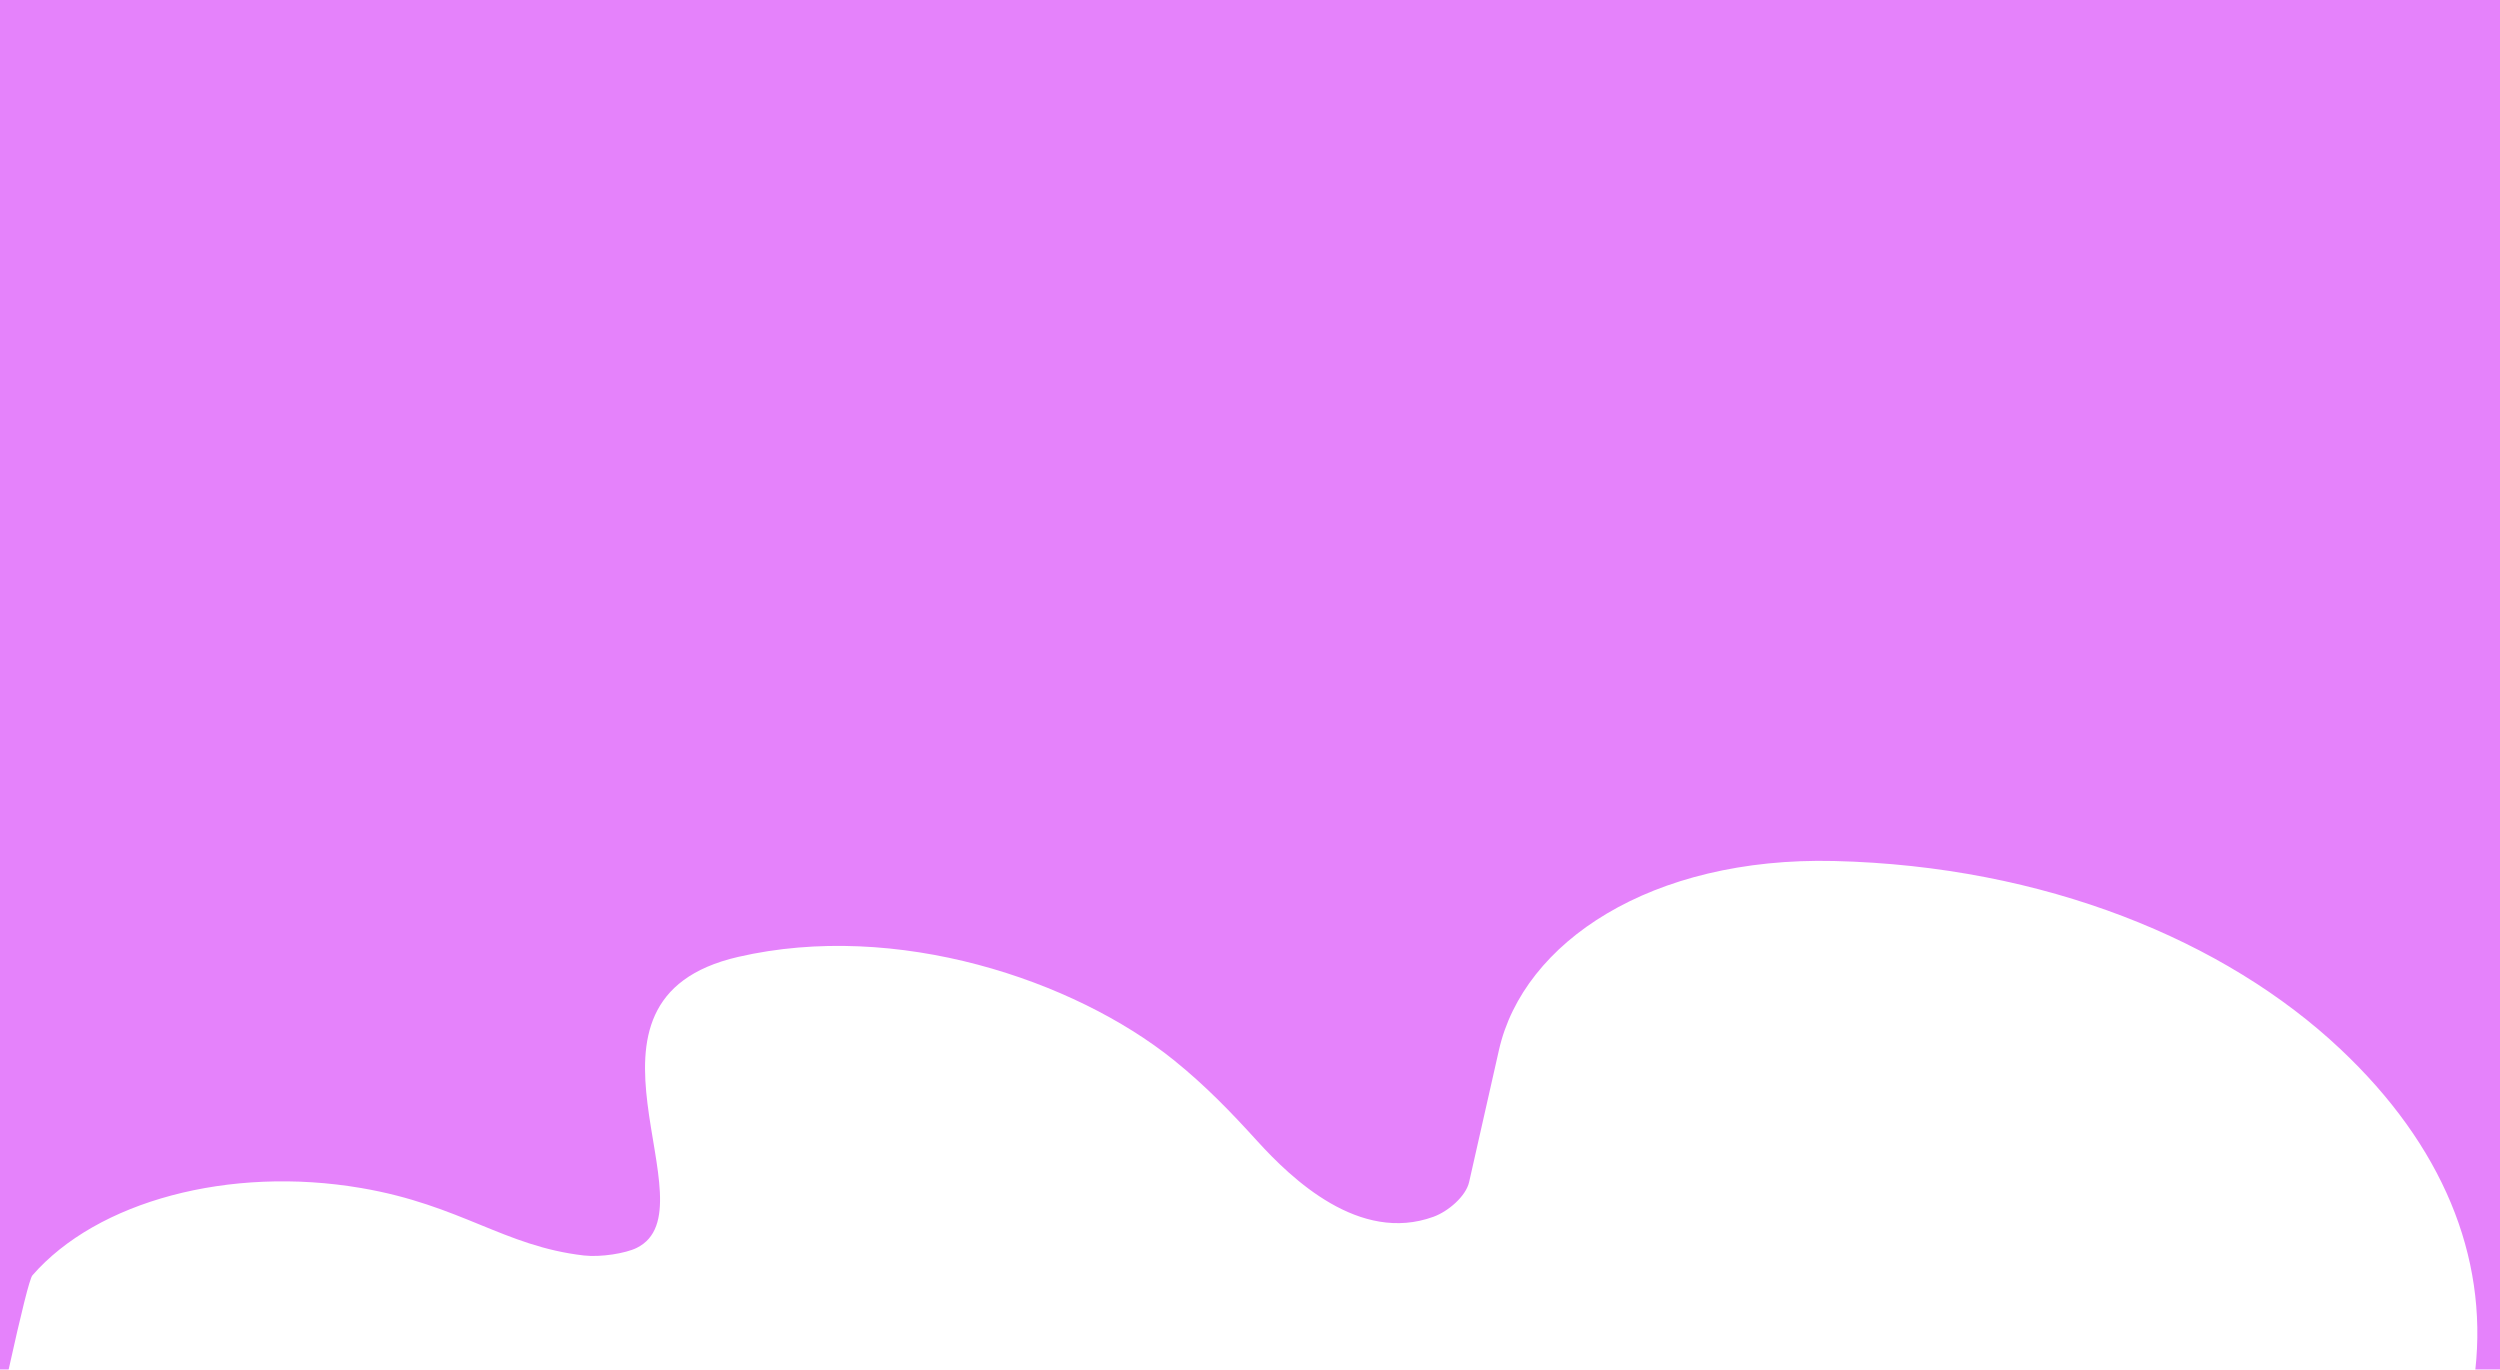
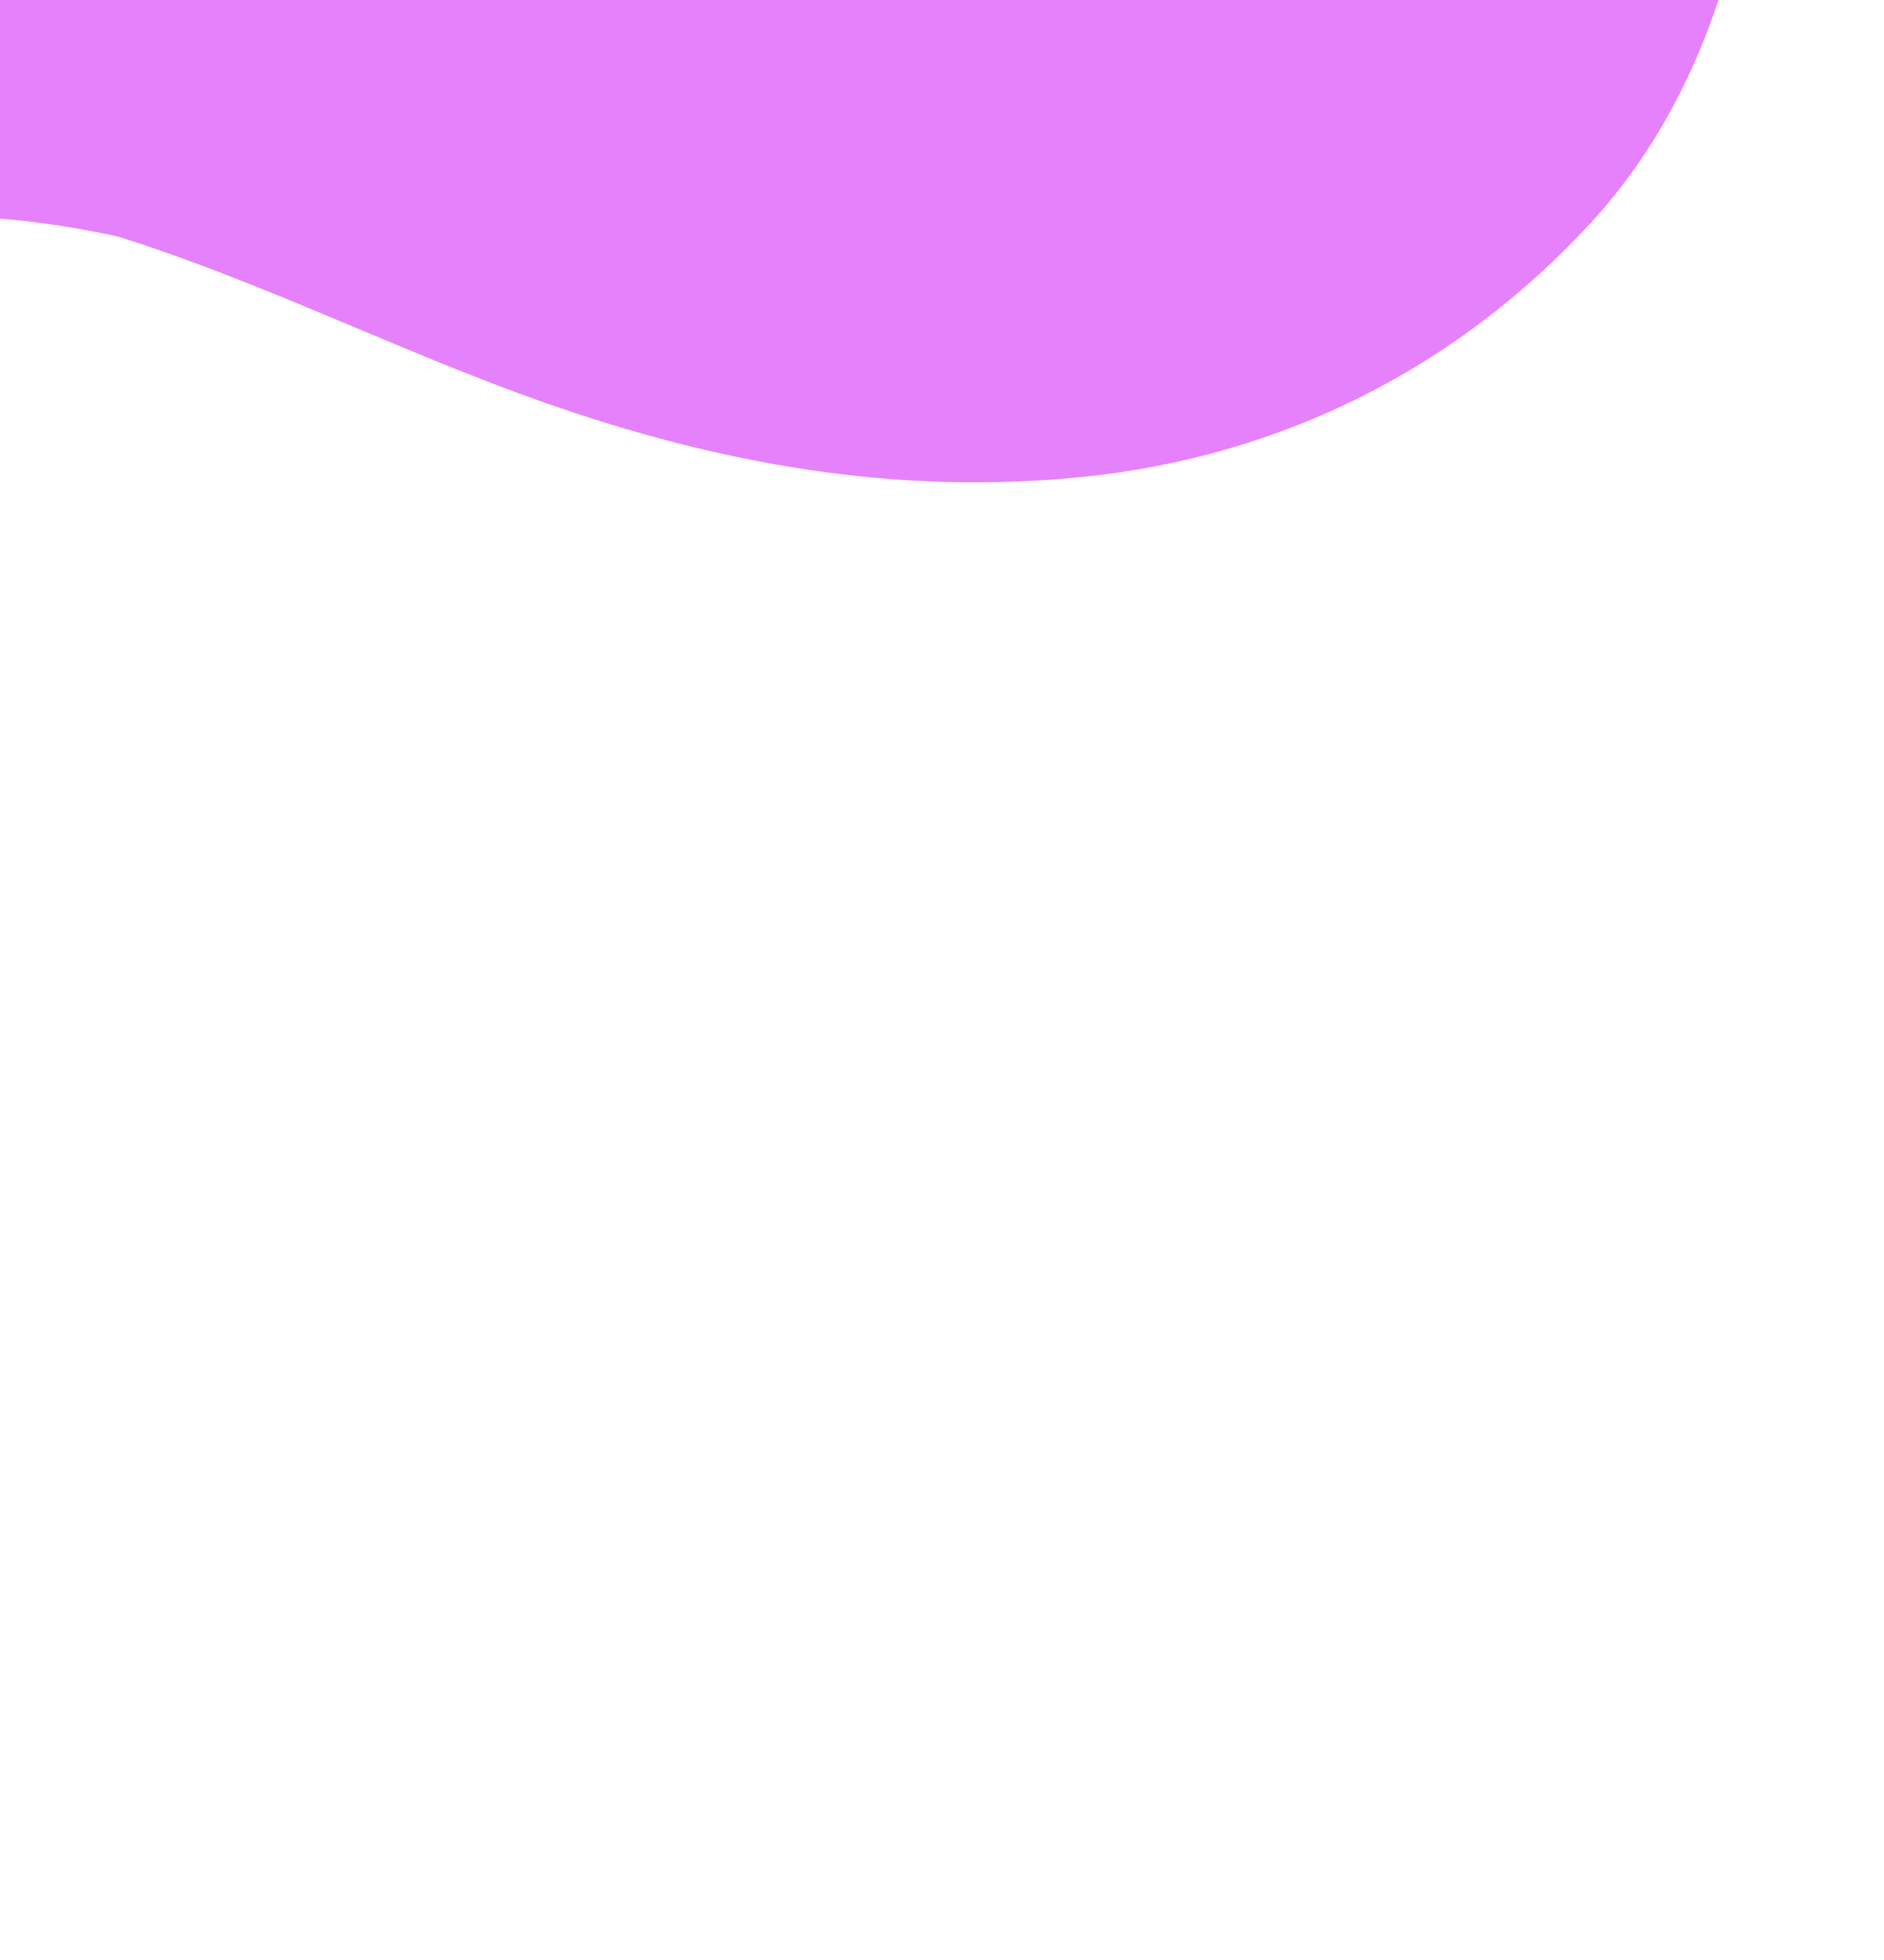
- <svg xmlns="http://www.w3.org/2000/svg" width="931" height="510" viewBox="0 0 931 510" fill="none">
-   <path d="M931 510H921.826C926.419 467.778 909.648 426.543 871.586 390.7C828.703 350.276 761.35 322.492 683.006 320.637C614.896 319.036 567.283 350.85 558.208 391.038L547.098 440.211C545.889 445.487 539.372 451.093 533.87 453.11C506.23 463.213 480.943 438.927 468.296 425.026C458.606 414.355 449.036 404.375 437.054 394.724C399.968 364.916 333.904 342.743 274.878 356.353C205.717 372.285 266.65 450.172 237.075 464.732C233.003 466.735 223.774 468.266 217.447 467.542C187.628 464.097 171.683 448.775 134.522 442.427C85.41 434.032 36.096 447.329 12.065 474.95C11.05 476.118 7.923 488.747 3.22 510H0V0H931V510Z" fill="#E582FB" />
+ <svg xmlns="http://www.w3.org/2000/svg" width="393" height="409" viewBox="0 0 393 409" fill="none">
+   <path d="M732.59 -623.533C743.948 -613.324 755 -602.779 765.685 -591.874C761.533 -596.116 757.366 -600.363 753.22 -604.618C796.099 -560.577 832.034 -510.833 862.437 -457.494L853.758 -472.792C871.879 -440.816 888.196 -407.857 903.682 -374.534C911.76 -357.169 919.612 -339.7 927.403 -322.206C934.729 -305.736 942.463 -289.526 947.137 -272.063L942.597 -289.056C948.352 -266.585 950.448 -243.444 950.519 -220.292L950.469 -238.119C950.331 -201.189 945.201 -164.282 935.721 -128.618L940.514 -146.419C936.466 -131.502 931.081 -117.427 923.329 -104.029L932.659 -119.929C925.035 -107.19 915.872 -95.642 905.343 -85.18L918.087 -97.646C906.813 -86.751 894.346 -77.399 880.773 -69.554L896.071 -78.233C882.378 -70.538 867.947 -64.56 852.805 -60.404C858.476 -61.92 864.126 -63.428 869.797 -64.944C855.362 -61.171 840.667 -59.147 825.733 -59.045C831.669 -59.059 837.618 -59.066 843.56 -59.094C827.934 -59.199 812.54 -61.278 797.422 -65.162C803.362 -63.567 809.297 -61.958 815.223 -60.368C797.874 -65.055 781.401 -71.992 765.809 -80.911C771.112 -77.794 776.42 -74.692 781.709 -71.581C764.767 -81.546 749.354 -93.621 735.578 -107.626C739.731 -103.385 743.897 -99.137 748.044 -94.882C735.489 -107.928 724.619 -122.306 715.613 -138.006L724.291 -122.708C712.399 -143.974 704.208 -166.919 697.899 -190.4C699.415 -184.729 700.923 -179.079 702.439 -173.408C685.931 -236.03 681.211 -301.448 658.091 -362.402C632.015 -431.204 579.701 -486.884 510.959 -514.151C445.115 -540.27 365.666 -542.226 301.225 -510.546C235.656 -478.311 184.532 -418.887 164.971 -348.059C153.678 -307.158 148.437 -264.732 157.109 -222.62C161.695 -200.324 168.358 -178.633 178.631 -158.327C190.197 -135.491 203.976 -113.866 216.598 -91.615L207.92 -106.912C216.783 -91.106 224.648 -74.974 229.537 -57.471L224.997 -74.463C227.719 -64.08 229.4 -53.586 229.667 -42.84L229.618 -60.667C229.63 -52.595 228.815 -44.721 226.945 -36.858L231.738 -54.66C229.833 -47.623 227.158 -41.042 223.548 -34.721L232.878 -50.621C229.383 -44.93 225.316 -39.81 220.542 -35.136L233.285 -47.601C228.515 -43.174 223.344 -39.411 217.715 -36.138L233.013 -44.817C226.045 -40.995 218.746 -38.124 211.107 -35.942C216.778 -37.458 222.428 -38.966 228.099 -40.482C216.755 -37.484 205.169 -36.161 193.447 -36.055C199.383 -36.069 205.333 -36.076 211.274 -36.104C195.815 -36.172 180.547 -38.314 165.614 -42.286C171.555 -40.691 177.489 -39.082 183.416 -37.493C157.969 -44.595 133.982 -55.973 109.574 -65.87C80.126 -77.814 48.816 -88.317 16.993 -90.837C-0.807 -92.234 -18.592 -88.49 -33.104 -77.577C-46.748 -67.311 -58.52 -48.707 -59.977 -31.396C-61.435 -14.085 -58.137 4.805 -46.718 18.701C-35.298 32.597 -19.039 44.115 -0.536 45.574C10.56 46.448 21.4 48.407 32.171 51.164C26.23 49.569 20.295 47.96 14.369 46.371C48.718 55.631 80.304 72.313 113.758 84.063C150.312 96.914 187.364 103.48 226.153 99.495C267.378 95.271 304.224 76.756 332.117 46.324C362.352 13.344 371.764 -37.455 364.052 -80.473C360.063 -102.734 353.044 -124.641 342.808 -144.799C331.617 -166.831 318.386 -187.747 306.133 -209.18L314.812 -193.882C305.13 -210.976 296.541 -228.505 291.305 -247.512L295.845 -230.519C291.723 -246.177 289.729 -262.169 289.633 -278.342L289.682 -260.515C289.78 -278.181 292.125 -295.634 296.589 -312.729L291.796 -294.927C296.799 -313.386 304.145 -330.996 313.775 -347.532L304.445 -331.632C313.476 -346.78 324.271 -360.642 336.866 -372.988L324.122 -360.522C334.817 -370.749 346.539 -379.667 359.353 -387.084L344.055 -378.406C357.391 -385.919 371.514 -391.595 386.306 -395.55L369.314 -391.01C384.73 -394.952 400.469 -396.936 416.383 -397.124L398.556 -397.075C417.316 -397.098 435.859 -394.627 453.966 -389.772C448.026 -391.367 442.091 -392.976 436.165 -394.565C453.551 -389.731 470.14 -382.795 485.756 -373.734C480.453 -376.85 475.144 -379.953 469.855 -383.064C484.104 -374.575 497.18 -364.474 508.844 -352.662C504.691 -356.903 500.525 -361.151 496.378 -365.406C507.173 -354.207 516.287 -341.808 524.043 -328.338L515.364 -343.636C527.101 -322.749 535.213 -300.252 541.441 -277.169L536.901 -294.161C547.459 -254.058 552.607 -212.826 561.861 -172.458C573.54 -121.434 590.05 -71.78 622.669 -29.935C655.708 12.45 702.531 48.188 754.224 64.203C769.648 68.978 785.498 73.367 801.534 75.615C817.341 77.817 833.495 77.729 849.392 77.186C875.037 76.305 901.26 69.621 924.988 60.152C948.791 50.664 972.175 37.158 991.711 20.5C1003.49 10.447 1014.81 -0.561 1024.81 -12.424C1034.8 -24.288 1042.84 -38.096 1050.68 -51.836C1063.48 -74.247 1069.63 -99.418 1075.45 -124.375C1080.23 -144.915 1083.55 -165.816 1085.36 -186.841C1089.83 -238.816 1087.35 -292.777 1068.7 -342.02C1060.55 -363.523 1050.21 -384.42 1040.69 -405.352C1031.32 -425.993 1021.73 -446.543 1011.66 -466.863C990.158 -510.294 966.624 -553.068 939.511 -593.268C911.569 -634.694 879.016 -671.955 843.604 -707.136C835.139 -715.553 826.424 -723.727 817.543 -731.706C804.801 -743.158 782.56 -747.99 766 -745.786C749.441 -743.583 730.754 -733.773 720.986 -720.11C710.493 -705.426 703.647 -686.878 706.906 -668.567C710.151 -650.263 718.696 -636.031 732.582 -623.553L732.59 -623.533Z" fill="#E582FB" />
</svg>
